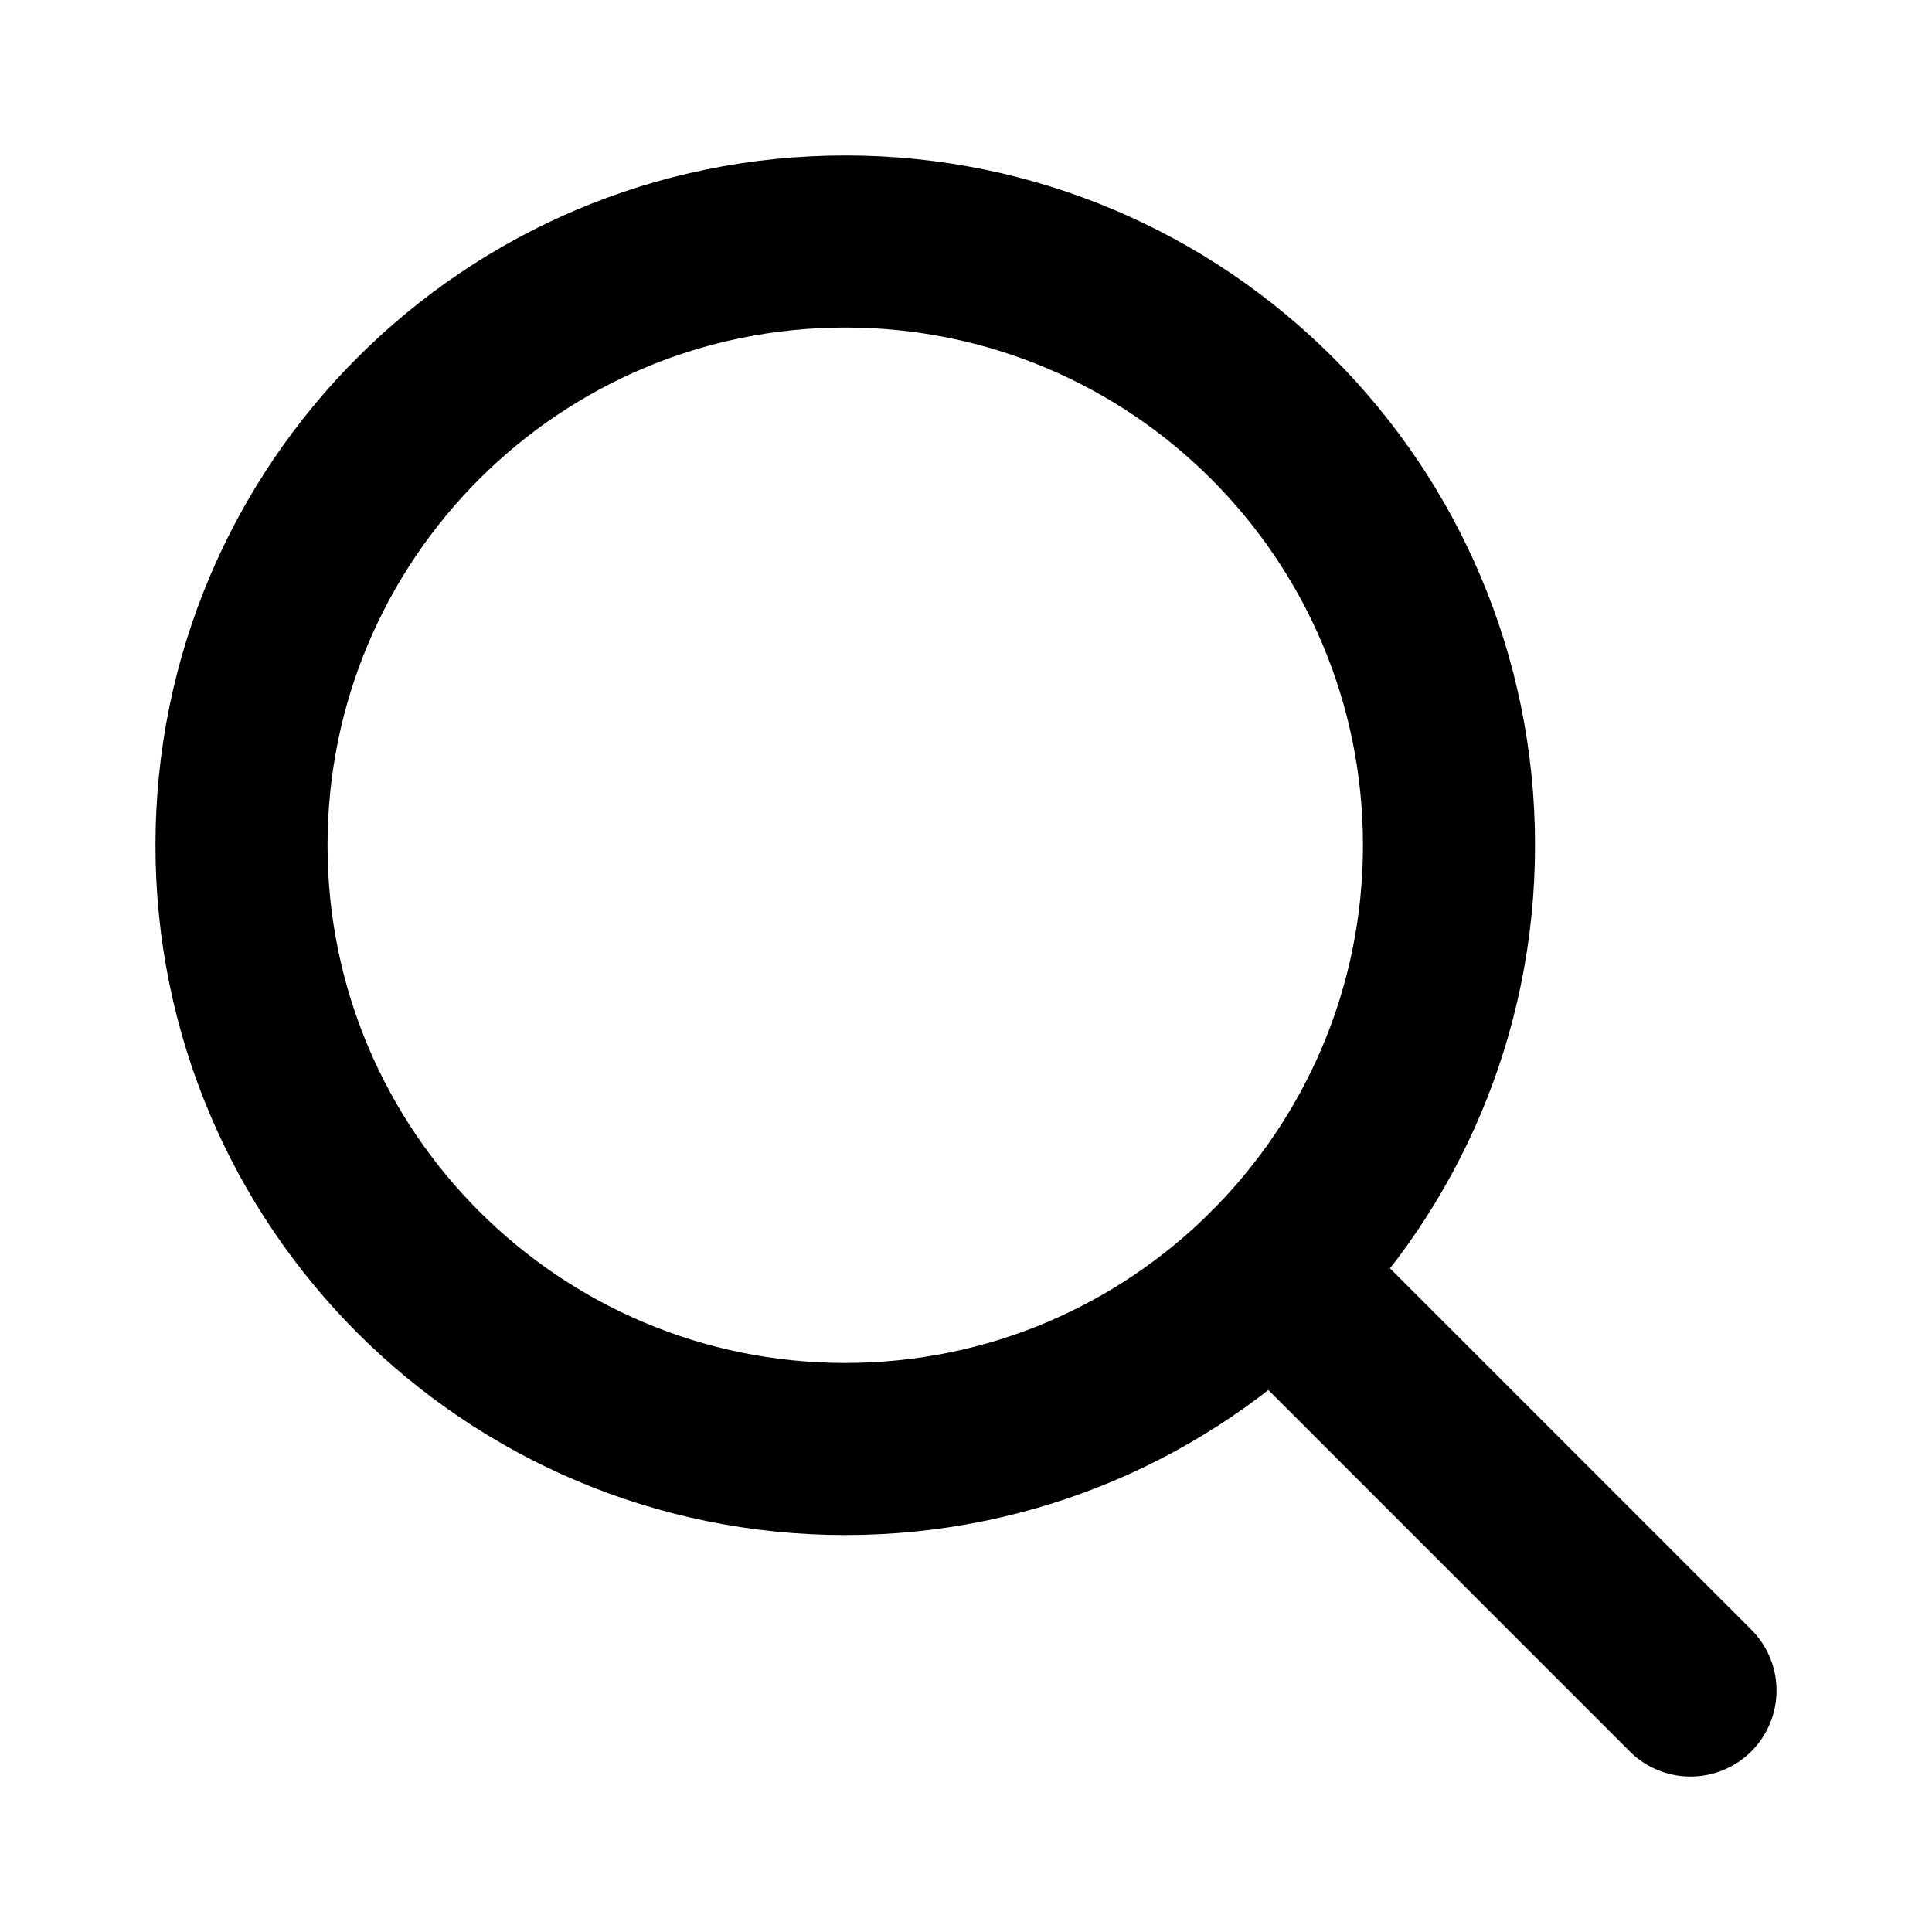
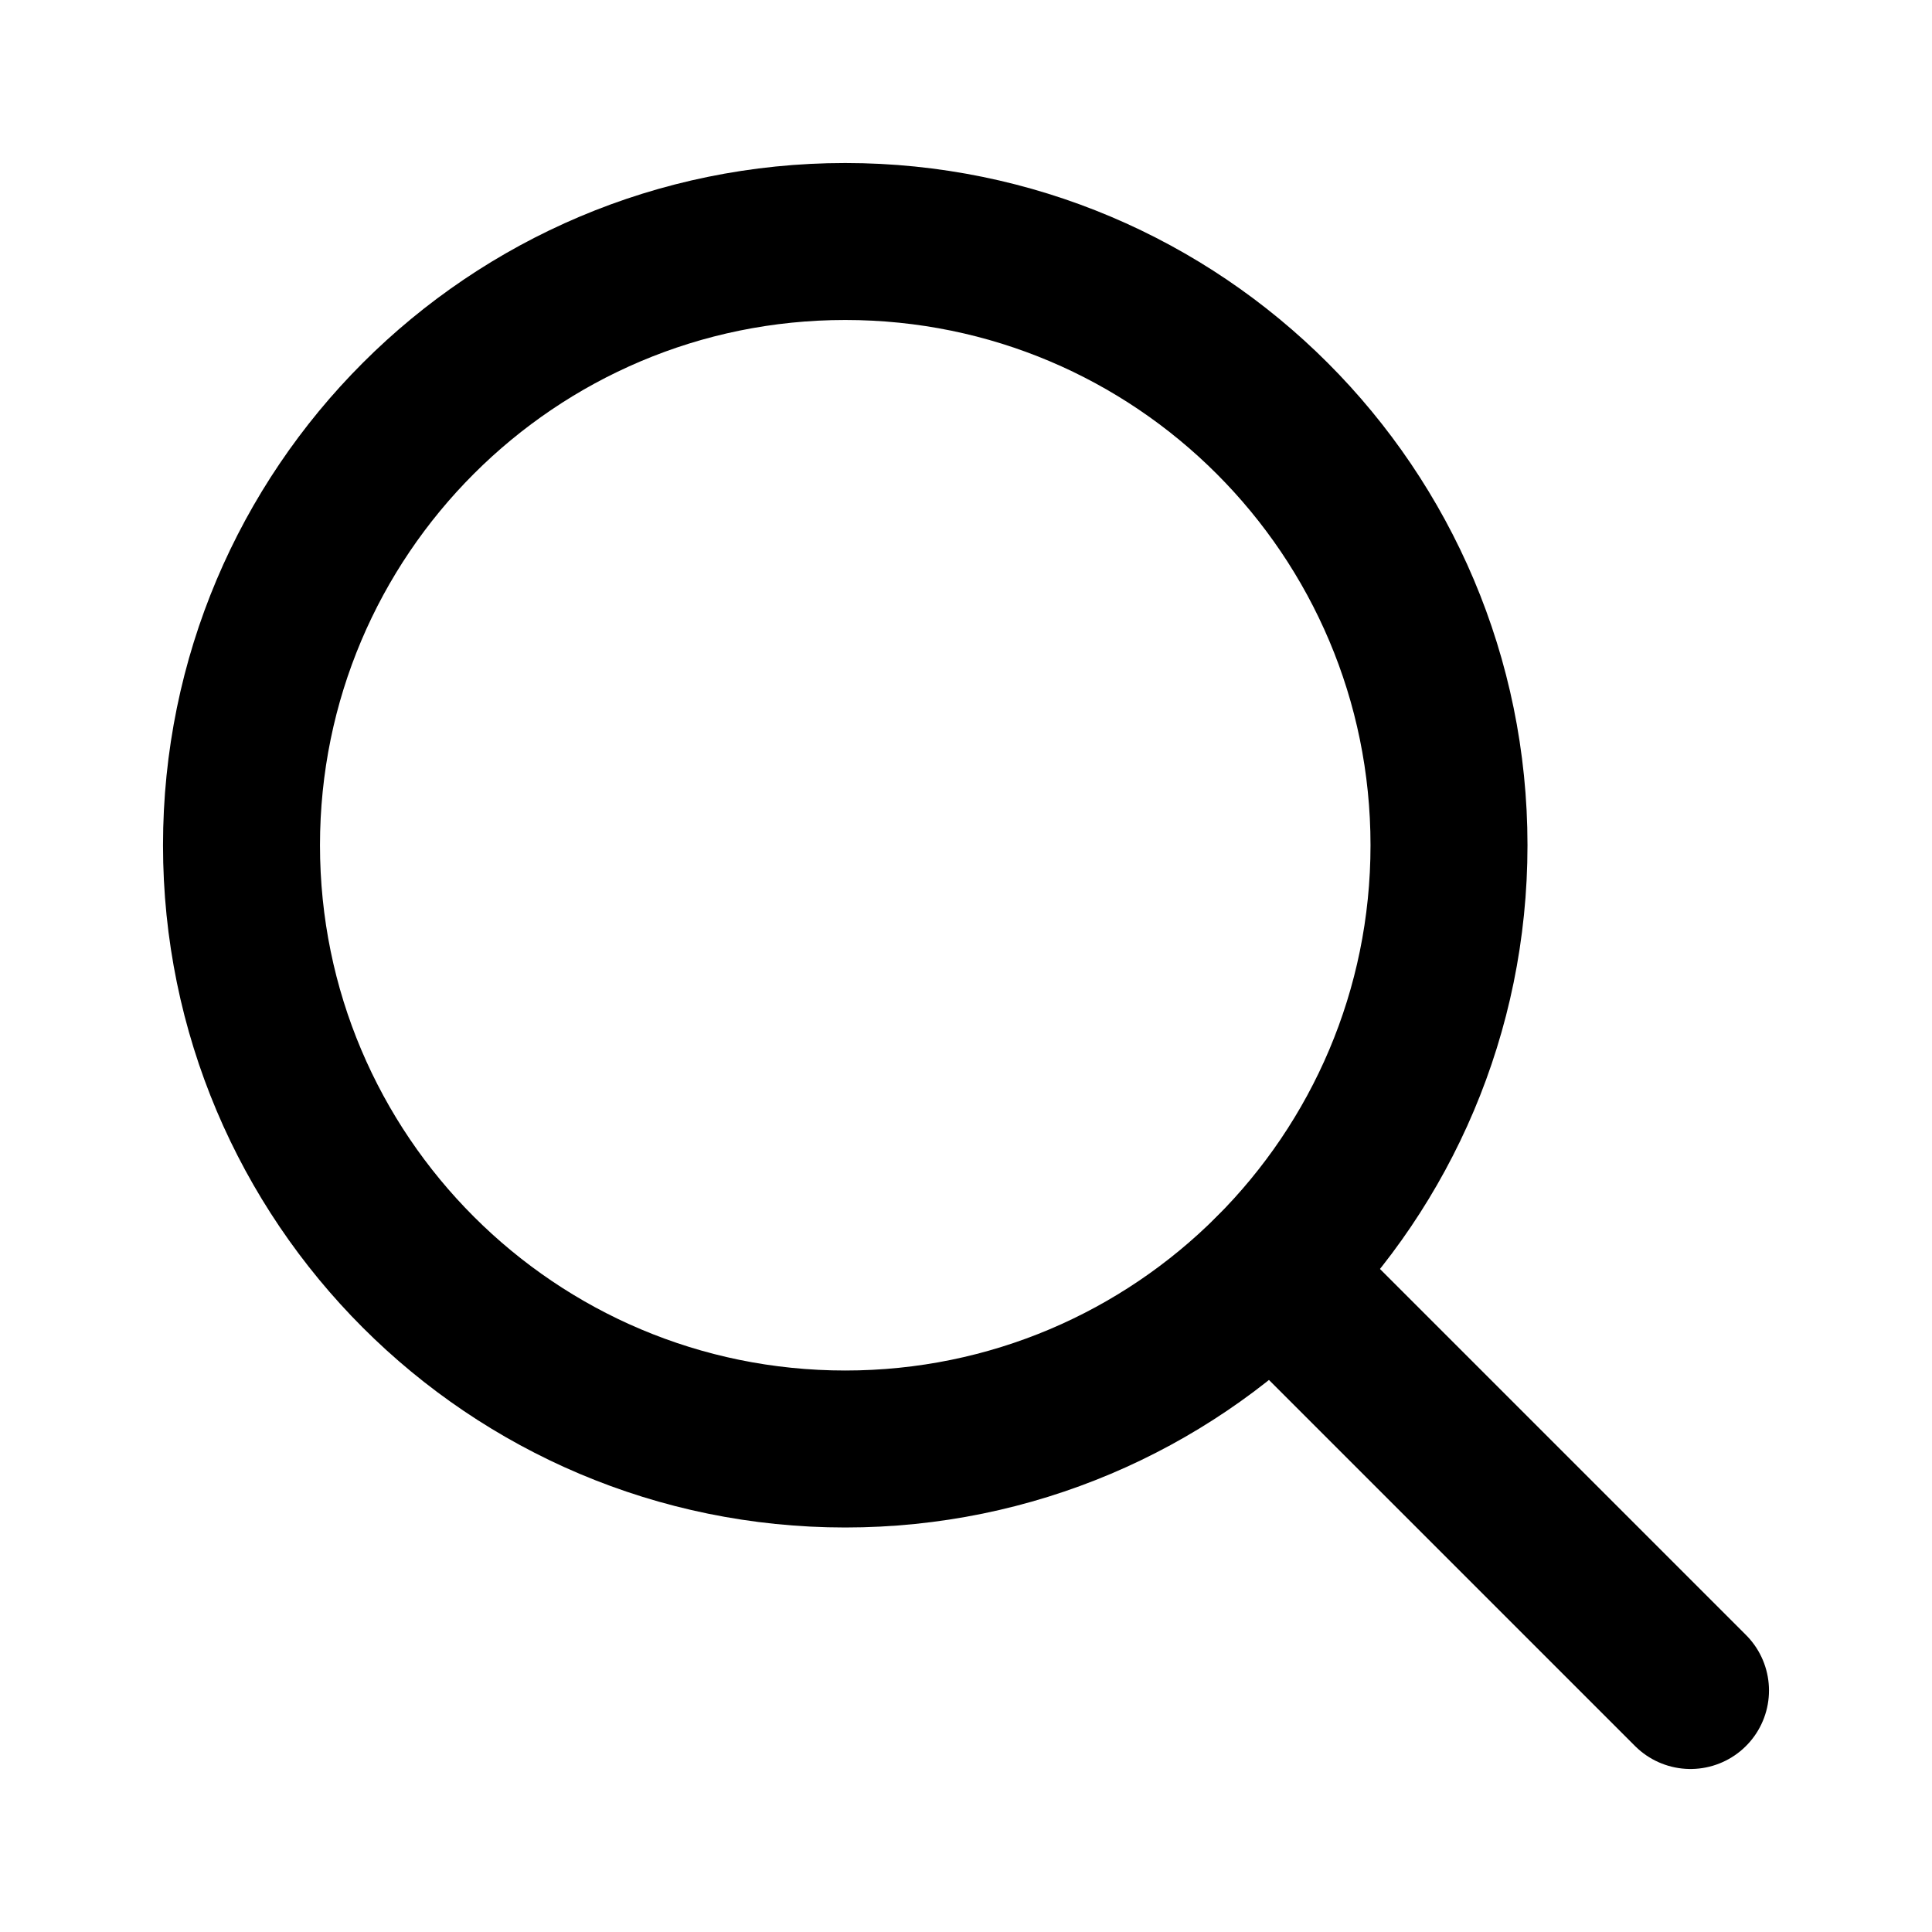
- <svg xmlns="http://www.w3.org/2000/svg" viewBox="0 0 16 16" fill="none" stroke="#000" stroke-width="1.425" stroke-linecap="round" stroke-linejoin="round" aria-hidden="true">
+ <svg xmlns="http://www.w3.org/2000/svg" viewBox="0 0 16 16" fill="none" stroke="#000" stroke-width="1.3" stroke-linecap="round" stroke-linejoin="round" aria-hidden="true">
  <circle cx="7" cy="7" r="5" />
  <path d="M10.536 10.536L14 14" />
</svg>
